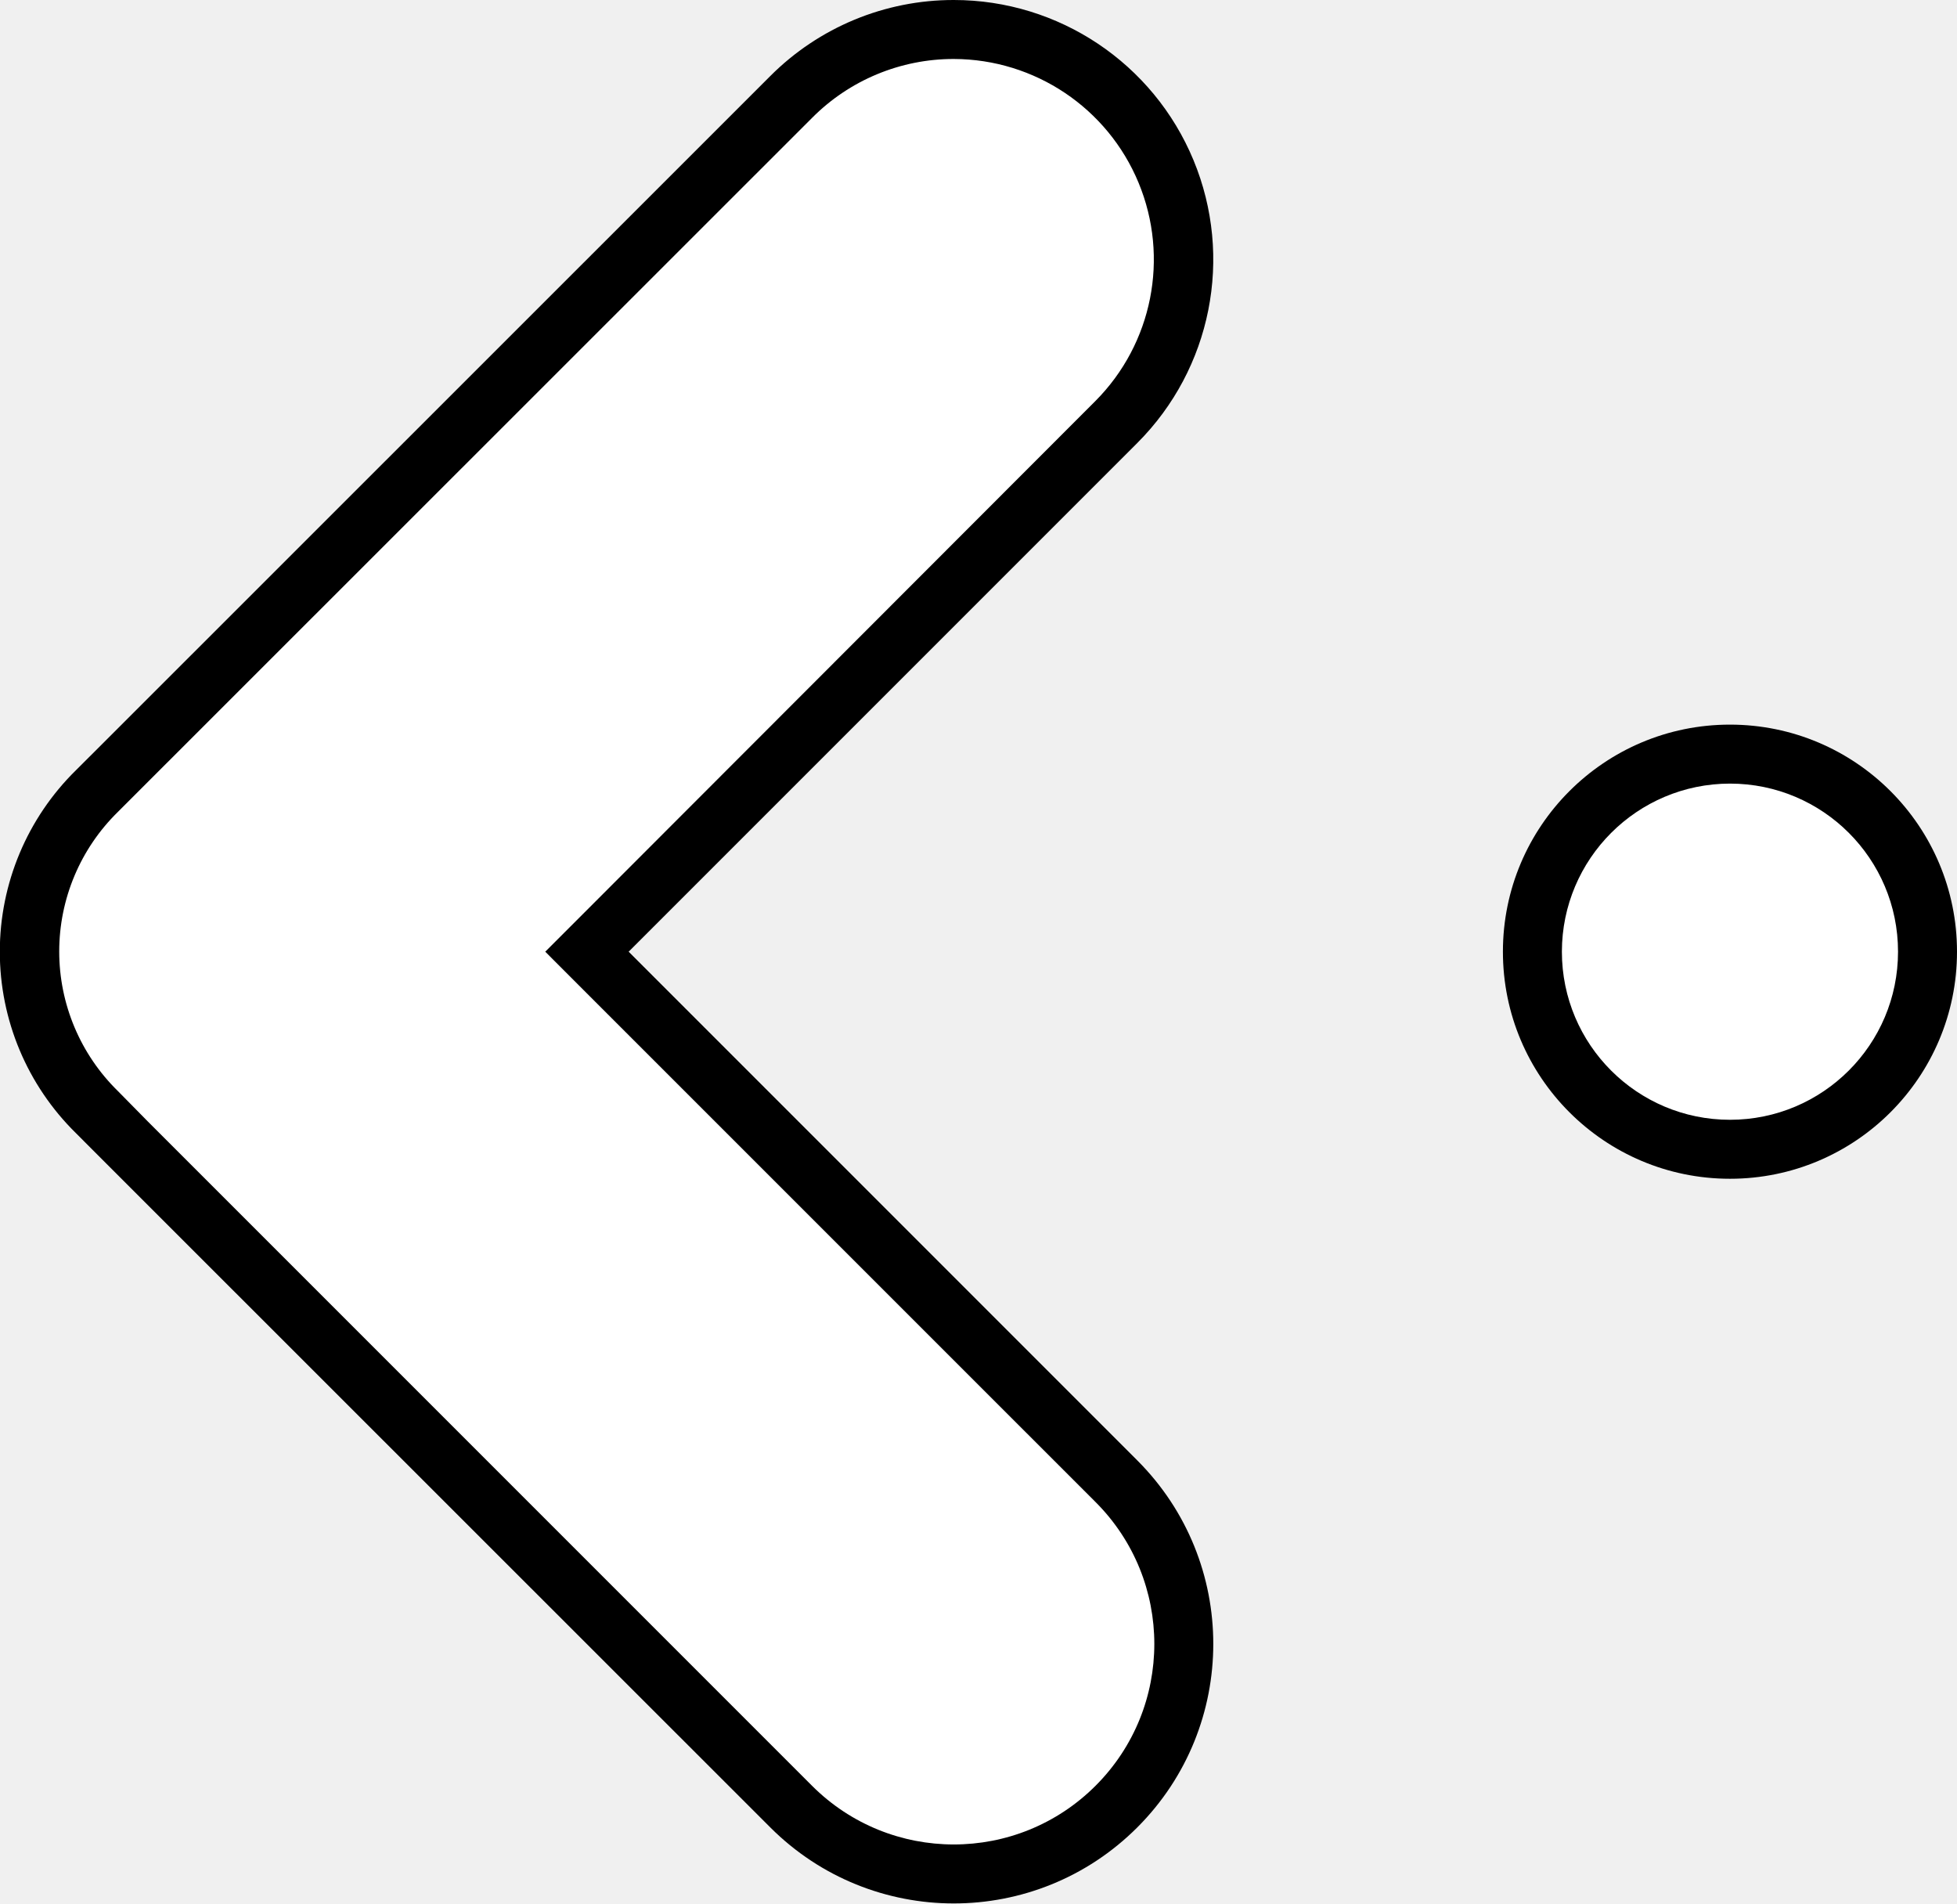
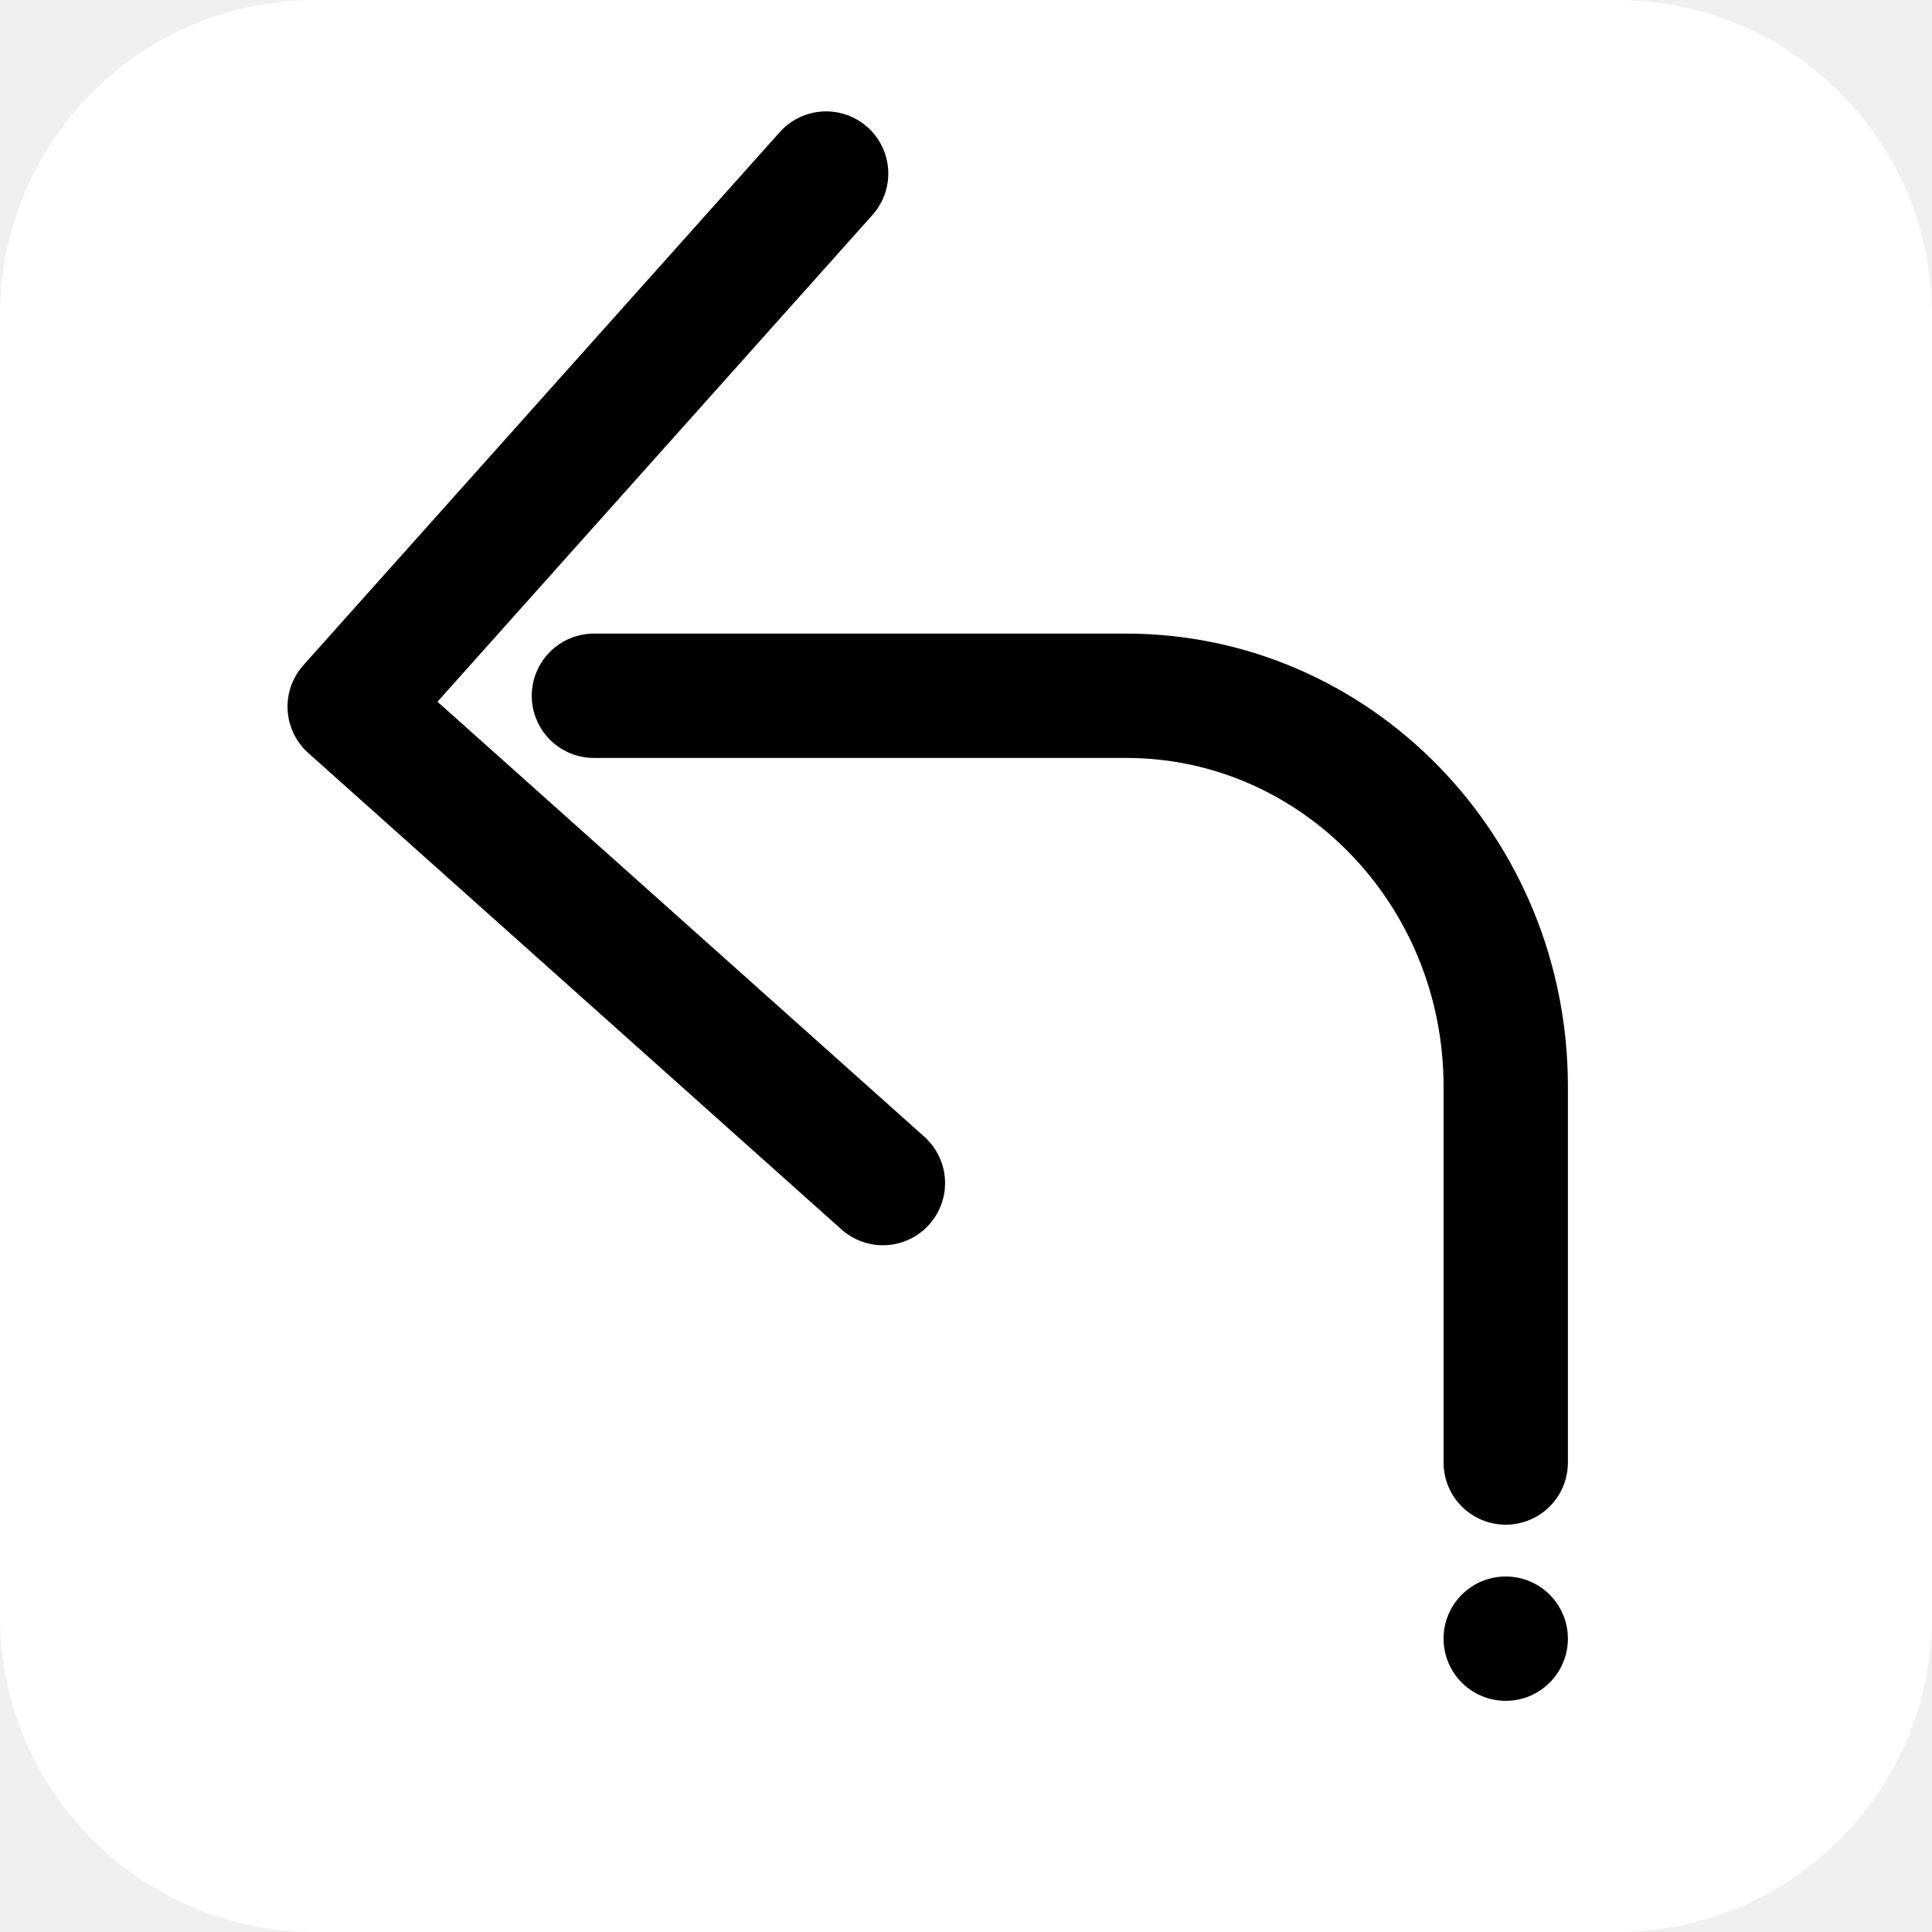
- <svg xmlns="http://www.w3.org/2000/svg" viewBox="0 0 331.85 322.73">
+ <svg xmlns="http://www.w3.org/2000/svg" viewBox="0 0 186.46 186.46">
  <defs>
-     <style>.b7d0a18f-e963-43d6-aa6f-3b463d83184a{fill:#fff;}</style>
+     <style>.ad92b0c1-34d1-4a28-9180-be8841026f68{fill:#fff;}.e13650f8-f791-4702-b716-2900b810ffe1,.ee1b5095-5f25-4e30-b198-7647015f1136{fill:none;stroke:#000;stroke-linecap:round;stroke-width:12px;}.ee1b5095-5f25-4e30-b198-7647015f1136{stroke-linejoin:round;}.e13650f8-f791-4702-b716-2900b810ffe1{stroke-miterlimit:10;}</style>
  </defs>
-   <g id="b1bd63c0-cd24-40e8-bdab-f2fd06bd3b2e" data-name="Layer 2">
-     <g id="a65f68ba-7675-4dd6-9b18-4fc23f0347fd" data-name="Layer 2">
-       <circle class="b7d0a18f-e963-43d6-aa6f-3b463d83184a" cx="293.35" cy="161.36" r="33.5" />
-       <path d="M293.35,132.86a28.5,28.5,0,1,1-28.5,28.5,28.53,28.53,0,0,1,28.5-28.5m0-10a38.5,38.5,0,1,0,38.5,38.5,38.5,38.5,0,0,0-38.5-38.5Z" />
+   <g id="e51ad47d-b1bc-4f64-a69a-8ee3f0c9594a" data-name="Layer 2">
+     <g id="b469672c-012d-4942-94b1-dbf3c9978a56" data-name="Layer 2">
+       <rect class="ad92b0c1-34d1-4a28-9180-be8841026f68" width="186.46" height="186.46" rx="30.43" />
    </g>
-     <g id="bf1b9bbb-d986-45dd-8517-6202c3061130" data-name="Layer 1">
-       <path class="b7d0a18f-e963-43d6-aa6f-3b463d83184a" d="M111.88,120.1l-5.14,5.14A43.85,43.85,0,0,0,93.85,156a43.91,43.91,0,0,1,12.89-31.48A44.39,44.39,0,0,1,111.88,120.1Z" />
-       <path d="M111.88,120.1a44.39,44.39,0,0,0-5.14,4.41A43.91,43.91,0,0,0,93.85,156a43.85,43.85,0,0,1,12.89-30.75l5.14-5.14Z" />
-       <path class="b7d0a18f-e963-43d6-aa6f-3b463d83184a" d="M93.85,156a43.85,43.85,0,0,0,12.89,30.75l5.14,5.14a44.39,44.39,0,0,1-5.14-4.41,43.86,43.86,0,0,1-12.89-31.11Z" />
-       <path d="M93.85,156v.37a43.86,43.86,0,0,0,12.89,31.11,44.39,44.39,0,0,0,5.14,4.41l-5.14-5.14A43.85,43.85,0,0,1,93.85,156Z" />
-       <path class="b7d0a18f-e963-43d6-aa6f-3b463d83184a" d="M161.74,317.73a38.8,38.8,0,0,1-27.59-11.42L16.43,188.58a38.11,38.11,0,0,1,0-54.43L134.16,16.42a39,39,0,1,1,55.15,55.16L99.53,161.36l89.78,89.79a39,39,0,0,1-27.57,66.58Z" />
-       <path d="M161.74,10a34,34,0,0,1,24,58L99.53,154.29l-7.07,7.07,7.07,7.08,86.25,86.24a34,34,0,1,1-48.09,48.09L25.1,190.18,20,185a33.12,33.12,0,0,1,0-47.35l5.14-5.14L137.69,20a33.81,33.81,0,0,1,24.05-10m0-10a43.89,43.89,0,0,0-31.12,12.89L18,125.48l-5.14,5.13a43.12,43.12,0,0,0,0,61.5L18,197.26,130.62,309.84a44,44,0,1,0,62.23-62.23L106.6,161.36l86.25-86.25A44,44,0,0,0,161.74,0Z" />
+     <g id="e2605403-3726-4f58-9b1a-d774ca258be2" data-name="Layer 1">
+       <polyline class="ee1b5095-5f25-4e30-b198-7647015f1136" points="79.73 16.75 33.75 68.2 85.21 114.18" />
+       <circle cx="145.32" cy="158.15" r="6" />
+       <path class="e13650f8-f791-4702-b716-2900b810ffe1" d="M145.32,141.15v-36.3c0-20.82-16.4-37.7-36.64-37.7H57.32" />
    </g>
  </g>
</svg>
